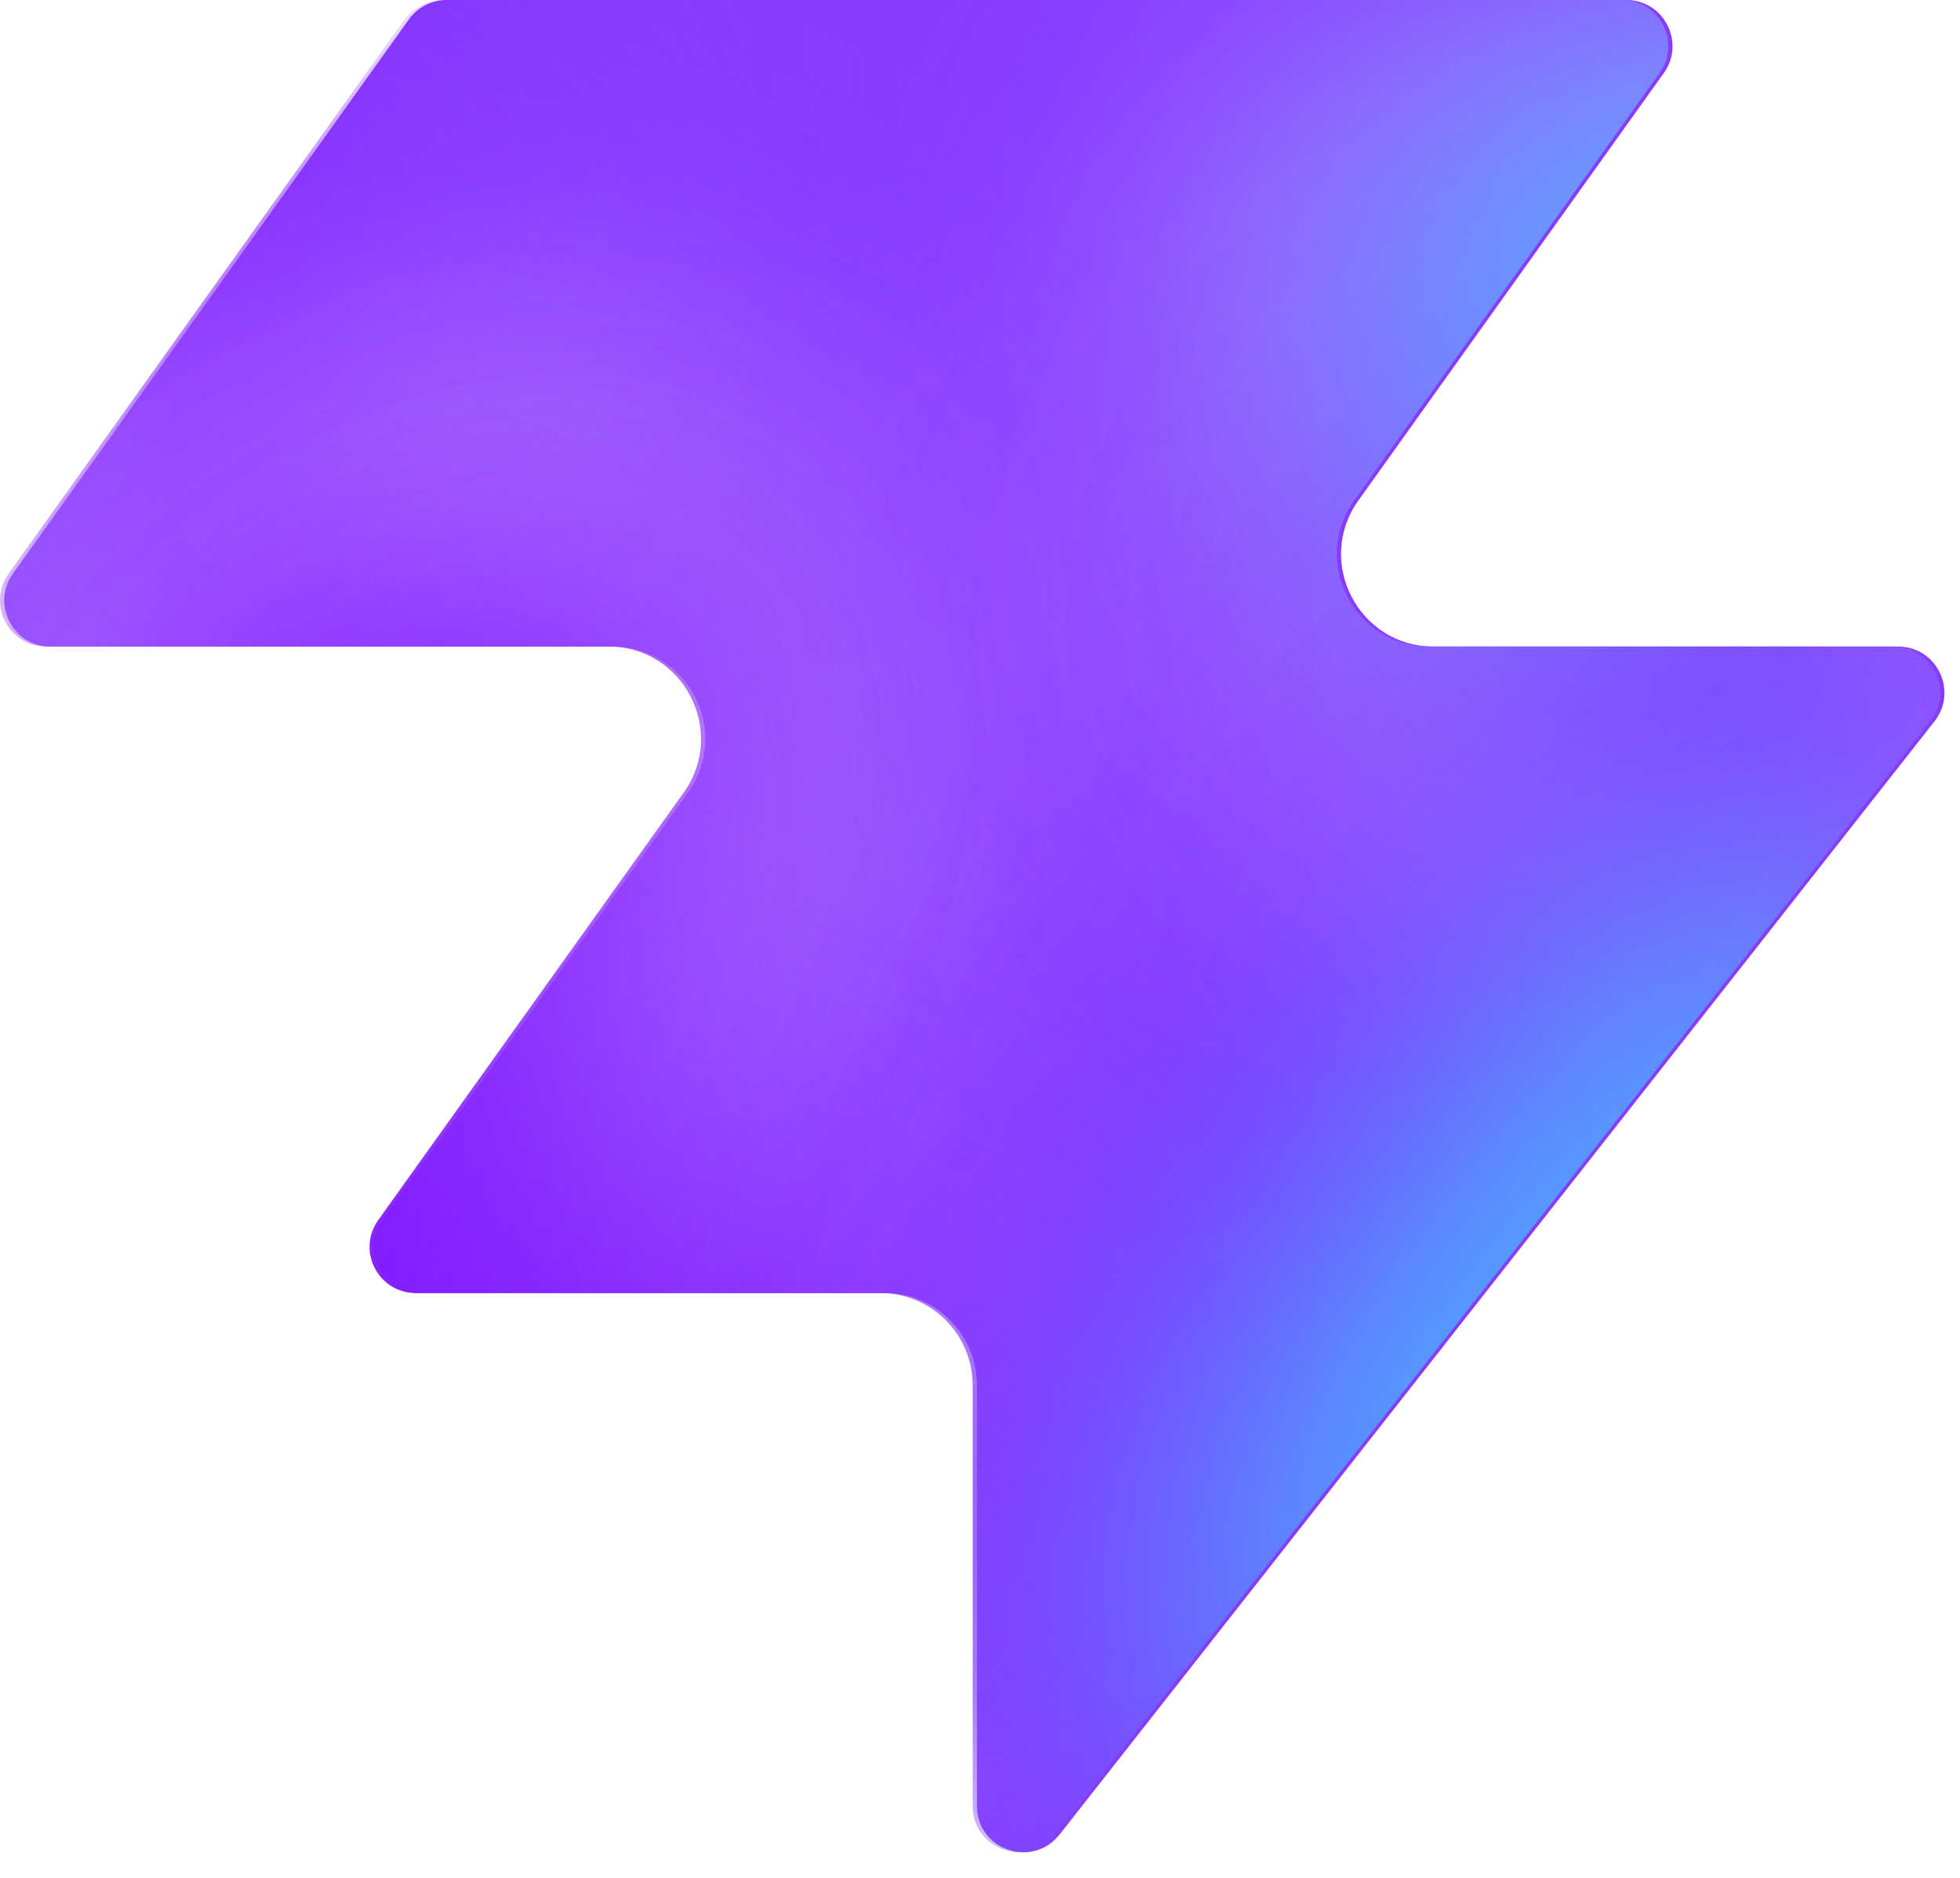
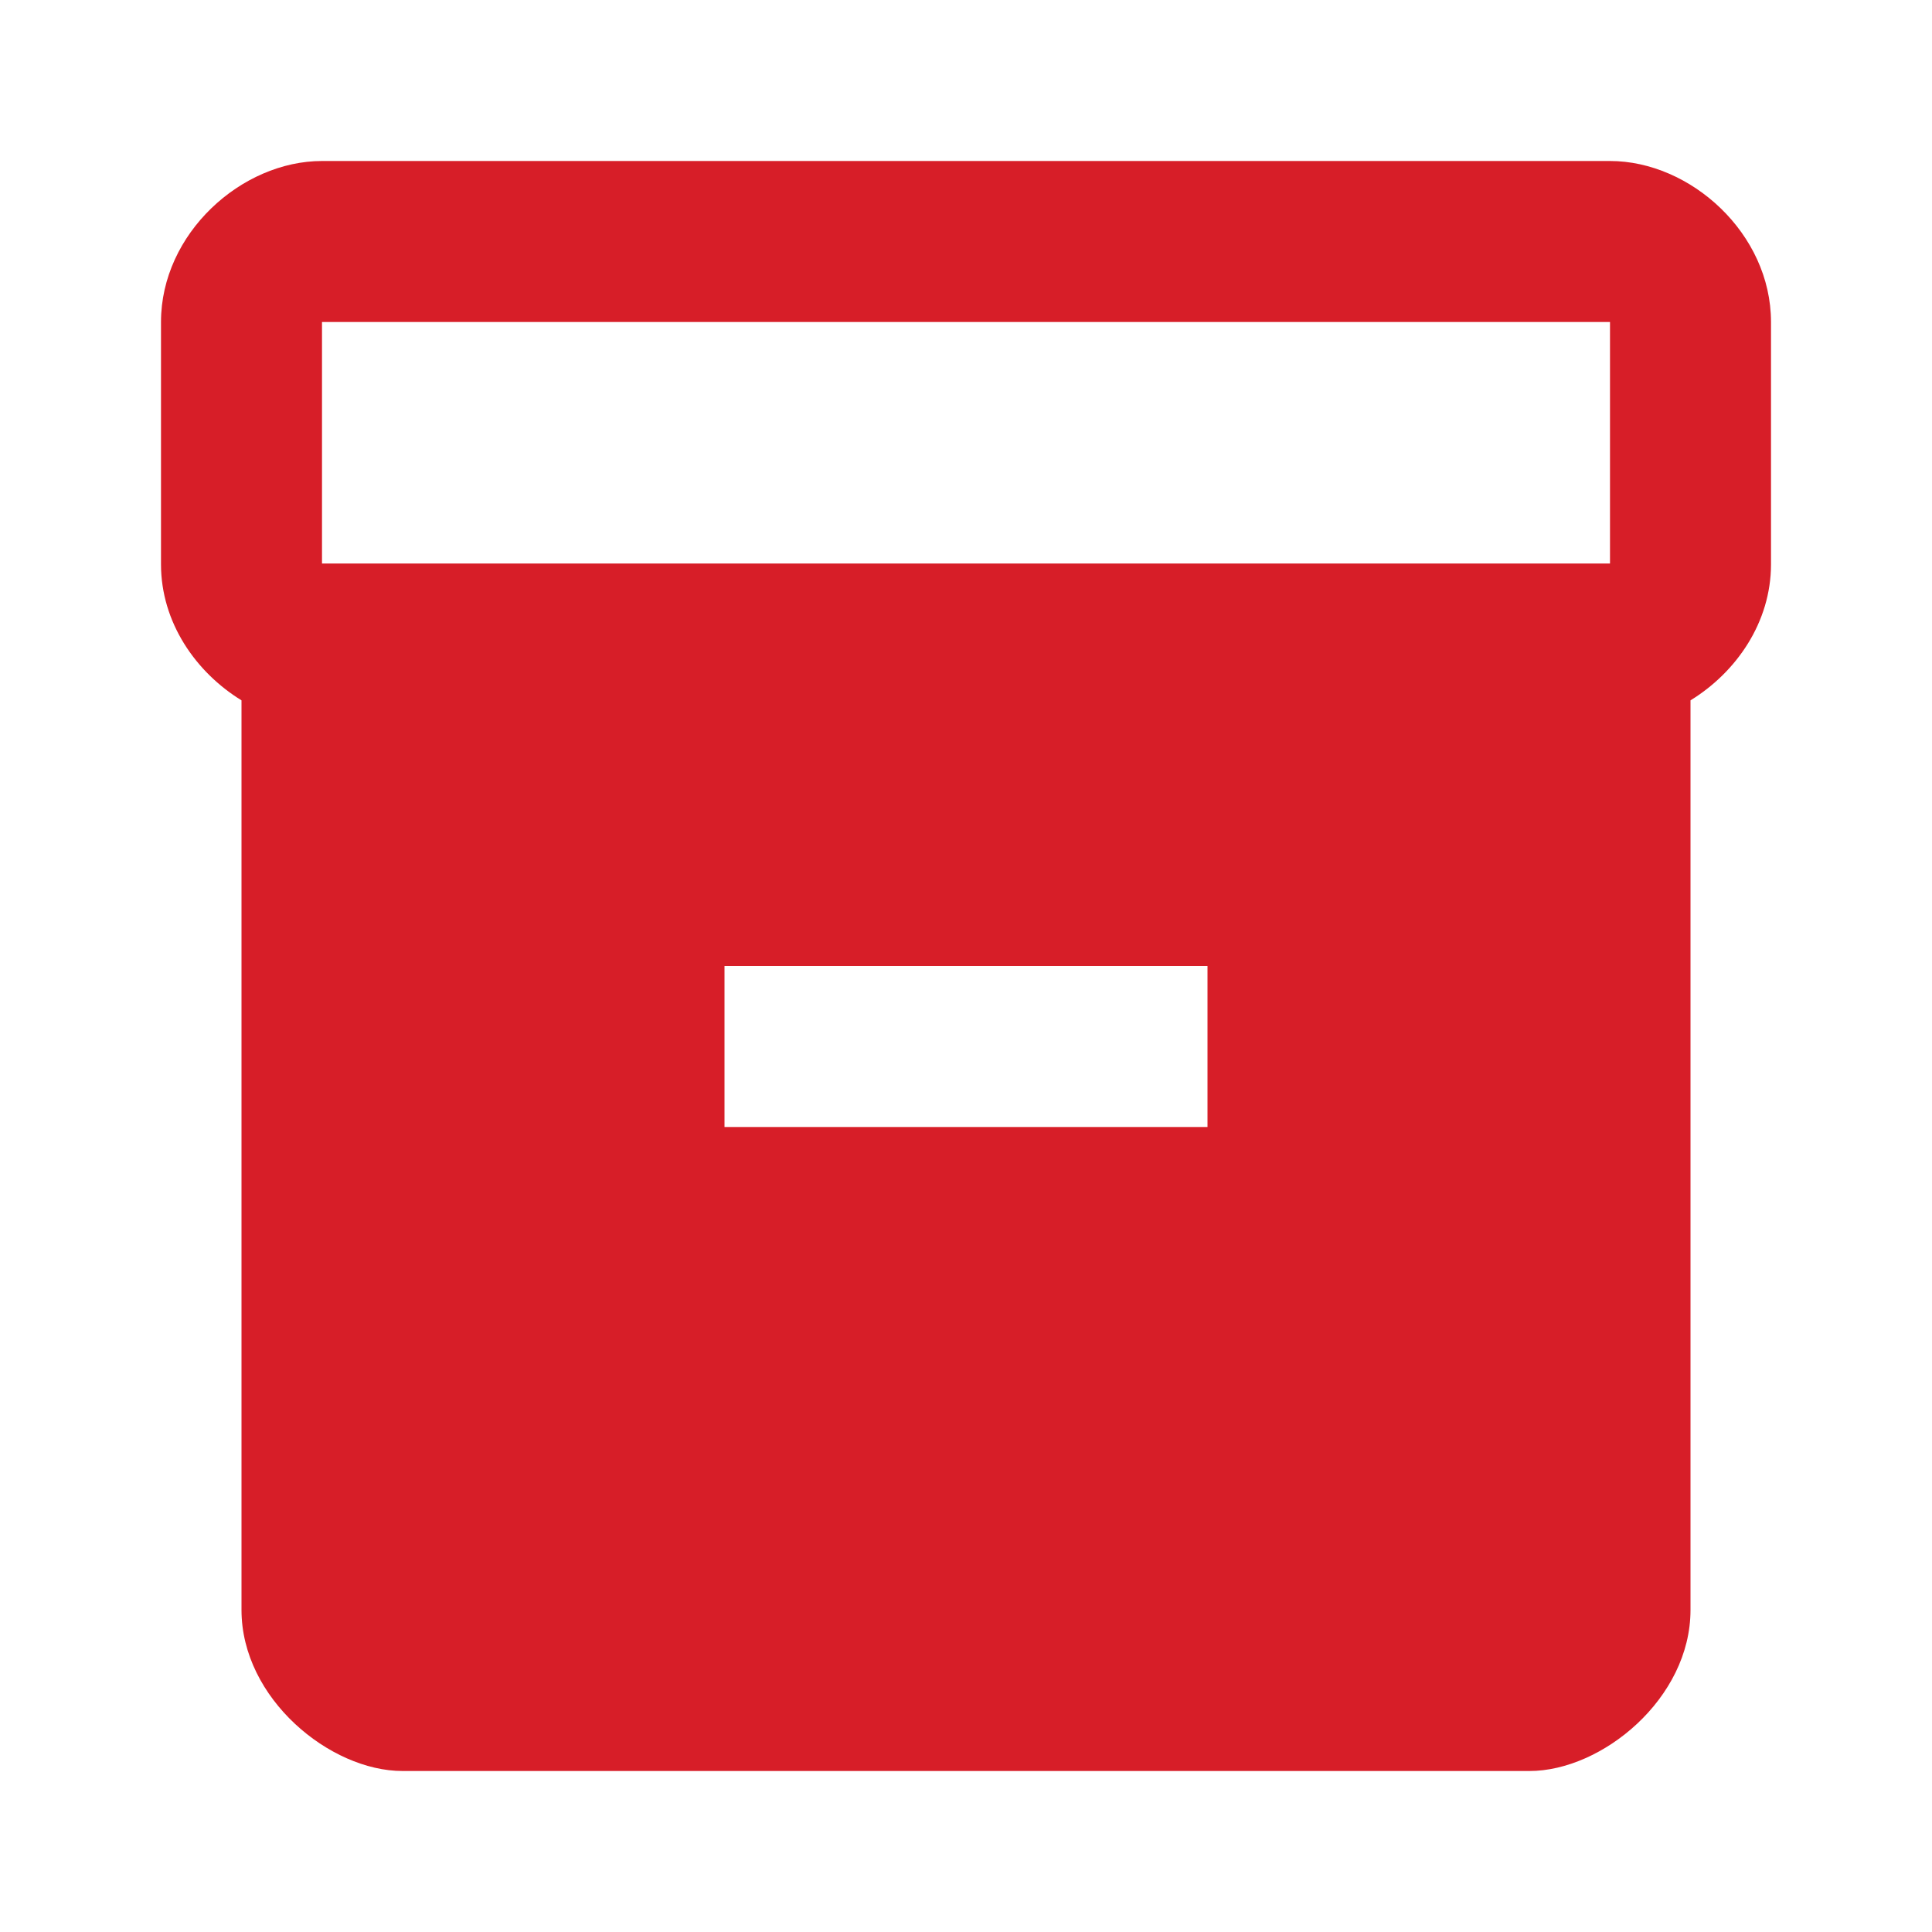
- <svg xmlns="http://www.w3.org/2000/svg" width="48" height="46" fill="none" viewBox="0 0 48 46">
-   <path fill="#863bff" d="M25.946 44.938c-.664.845-2.021.375-2.021-.698V33.937a2.26 2.26 0 0 0-2.262-2.262H10.287c-.92 0-1.456-1.04-.92-1.788l7.48-10.471c1.07-1.497 0-3.578-1.842-3.578H1.237c-.92 0-1.456-1.04-.92-1.788L10.013.474c.214-.297.556-.474.92-.474h28.894c.92 0 1.456 1.04.92 1.788l-7.48 10.471c-1.07 1.498 0 3.579 1.842 3.579h11.377c.943 0 1.473 1.088.89 1.83L25.947 44.94z" style="fill:#863bff;fill:color(display-p3 .525 .23 1);fill-opacity:1" />
-   <mask id="a" width="48" height="46" x="0" y="0" maskUnits="userSpaceOnUse" style="mask-type:alpha">
-     <path fill="#000" d="M25.842 44.938c-.664.844-2.021.375-2.021-.698V33.937a2.26 2.26 0 0 0-2.262-2.262H10.183c-.92 0-1.456-1.04-.92-1.788l7.48-10.471c1.07-1.498 0-3.579-1.842-3.579H1.133c-.92 0-1.456-1.04-.92-1.787L9.91.473c.214-.297.556-.474.92-.474h28.894c.92 0 1.456 1.04.92 1.788l-7.48 10.471c-1.07 1.498 0 3.578 1.842 3.578h11.377c.943 0 1.473 1.088.89 1.832L25.843 44.94z" style="fill:#000;fill-opacity:1" />
-   </mask>
-   <g mask="url(#a)">
-     <g filter="url(#b)">
-       <ellipse cx="5.508" cy="14.704" fill="#ede6ff" rx="5.508" ry="14.704" style="fill:#ede6ff;fill:color(display-p3 .927 .903 1);fill-opacity:1" transform="matrix(.00324 1 1 -.00324 -4.47 31.516)" />
-     </g>
-     <g filter="url(#c)">
-       <ellipse cx="10.399" cy="29.851" fill="#ede6ff" rx="10.399" ry="29.851" style="fill:#ede6ff;fill:color(display-p3 .927 .903 1);fill-opacity:1" transform="matrix(.00324 1 1 -.00324 -39.328 7.883)" />
-     </g>
-     <g filter="url(#d)">
-       <ellipse cx="5.508" cy="30.487" fill="#7e14ff" rx="5.508" ry="30.487" style="fill:#7e14ff;fill:color(display-p3 .492 .077 1);fill-opacity:1" transform="rotate(89.814 -25.913 -14.639)scale(1 -1)" />
-     </g>
-     <g filter="url(#e)">
-       <ellipse cx="5.508" cy="30.599" fill="#7e14ff" rx="5.508" ry="30.599" style="fill:#7e14ff;fill:color(display-p3 .492 .077 1);fill-opacity:1" transform="rotate(89.814 -32.644 -3.334)scale(1 -1)" />
-     </g>
-     <g filter="url(#f)">
-       <ellipse cx="5.508" cy="30.599" fill="#7e14ff" rx="5.508" ry="30.599" style="fill:#7e14ff;fill:color(display-p3 .492 .077 1);fill-opacity:1" transform="matrix(.00324 1 1 -.00324 -34.34 30.47)" />
-     </g>
-     <g filter="url(#g)">
-       <ellipse cx="14.072" cy="22.078" fill="#ede6ff" rx="14.072" ry="22.078" style="fill:#ede6ff;fill:color(display-p3 .927 .903 1);fill-opacity:1" transform="rotate(93.35 24.506 48.493)scale(-1 1)" />
-     </g>
-     <g filter="url(#h)">
-       <ellipse cx="3.47" cy="21.501" fill="#7e14ff" rx="3.47" ry="21.501" style="fill:#7e14ff;fill:color(display-p3 .492 .077 1);fill-opacity:1" transform="rotate(89.009 28.708 47.59)scale(-1 1)" />
-     </g>
-     <g filter="url(#i)">
-       <ellipse cx="3.47" cy="21.501" fill="#7e14ff" rx="3.47" ry="21.501" style="fill:#7e14ff;fill:color(display-p3 .492 .077 1);fill-opacity:1" transform="rotate(89.009 28.708 47.59)scale(-1 1)" />
-     </g>
-     <g filter="url(#j)">
-       <ellipse cx=".387" cy="8.972" fill="#7e14ff" rx="4.407" ry="29.108" style="fill:#7e14ff;fill:color(display-p3 .492 .077 1);fill-opacity:1" transform="rotate(39.51 .387 8.972)" />
-     </g>
-     <g filter="url(#k)">
-       <ellipse cx="47.523" cy="-6.092" fill="#7e14ff" rx="4.407" ry="29.108" style="fill:#7e14ff;fill:color(display-p3 .492 .077 1);fill-opacity:1" transform="rotate(37.892 47.523 -6.092)" />
-     </g>
-     <g filter="url(#l)">
-       <ellipse cx="41.412" cy="6.333" fill="#47bfff" rx="5.971" ry="9.665" style="fill:#47bfff;fill:color(display-p3 .28 .748 1);fill-opacity:1" transform="rotate(37.892 41.412 6.333)" />
-     </g>
-     <g filter="url(#m)">
-       <ellipse cx="-1.879" cy="38.332" fill="#7e14ff" rx="4.407" ry="29.108" style="fill:#7e14ff;fill:color(display-p3 .492 .077 1);fill-opacity:1" transform="rotate(37.892 -1.88 38.332)" />
-     </g>
-     <g filter="url(#n)">
-       <ellipse cx="-1.879" cy="38.332" fill="#7e14ff" rx="4.407" ry="29.108" style="fill:#7e14ff;fill:color(display-p3 .492 .077 1);fill-opacity:1" transform="rotate(37.892 -1.88 38.332)" />
-     </g>
-     <g filter="url(#o)">
-       <ellipse cx="35.651" cy="29.907" fill="#7e14ff" rx="4.407" ry="29.108" style="fill:#7e14ff;fill:color(display-p3 .492 .077 1);fill-opacity:1" transform="rotate(37.892 35.651 29.907)" />
-     </g>
-     <g filter="url(#p)">
-       <ellipse cx="38.418" cy="32.4" fill="#47bfff" rx="5.971" ry="15.297" style="fill:#47bfff;fill:color(display-p3 .28 .748 1);fill-opacity:1" transform="rotate(37.892 38.418 32.4)" />
-     </g>
-   </g>
-   <defs>
-     <filter id="b" width="60.045" height="41.654" x="-19.77" y="16.149" color-interpolation-filters="sRGB" filterUnits="userSpaceOnUse">
-       <feFlood flood-opacity="0" result="BackgroundImageFix" />
-       <feBlend in="SourceGraphic" in2="BackgroundImageFix" result="shape" />
-       <feGaussianBlur result="effect1_foregroundBlur_2002_17158" stdDeviation="7.659" />
-     </filter>
-     <filter id="c" width="90.34" height="51.437" x="-54.613" y="-7.533" color-interpolation-filters="sRGB" filterUnits="userSpaceOnUse">
-       <feFlood flood-opacity="0" result="BackgroundImageFix" />
-       <feBlend in="SourceGraphic" in2="BackgroundImageFix" result="shape" />
-       <feGaussianBlur result="effect1_foregroundBlur_2002_17158" stdDeviation="7.659" />
-     </filter>
-     <filter id="d" width="79.355" height="29.4" x="-49.64" y="2.03" color-interpolation-filters="sRGB" filterUnits="userSpaceOnUse">
-       <feFlood flood-opacity="0" result="BackgroundImageFix" />
-       <feBlend in="SourceGraphic" in2="BackgroundImageFix" result="shape" />
-       <feGaussianBlur result="effect1_foregroundBlur_2002_17158" stdDeviation="4.596" />
-     </filter>
-     <filter id="e" width="79.579" height="29.4" x="-45.045" y="20.029" color-interpolation-filters="sRGB" filterUnits="userSpaceOnUse">
-       <feFlood flood-opacity="0" result="BackgroundImageFix" />
-       <feBlend in="SourceGraphic" in2="BackgroundImageFix" result="shape" />
-       <feGaussianBlur result="effect1_foregroundBlur_2002_17158" stdDeviation="4.596" />
-     </filter>
-     <filter id="f" width="79.579" height="29.4" x="-43.513" y="21.178" color-interpolation-filters="sRGB" filterUnits="userSpaceOnUse">
-       <feFlood flood-opacity="0" result="BackgroundImageFix" />
-       <feBlend in="SourceGraphic" in2="BackgroundImageFix" result="shape" />
-       <feGaussianBlur result="effect1_foregroundBlur_2002_17158" stdDeviation="4.596" />
-     </filter>
-     <filter id="g" width="74.749" height="58.852" x="15.756" y="-17.901" color-interpolation-filters="sRGB" filterUnits="userSpaceOnUse">
-       <feFlood flood-opacity="0" result="BackgroundImageFix" />
-       <feBlend in="SourceGraphic" in2="BackgroundImageFix" result="shape" />
-       <feGaussianBlur result="effect1_foregroundBlur_2002_17158" stdDeviation="7.659" />
-     </filter>
-     <filter id="h" width="61.377" height="25.362" x="23.548" y="2.284" color-interpolation-filters="sRGB" filterUnits="userSpaceOnUse">
-       <feFlood flood-opacity="0" result="BackgroundImageFix" />
-       <feBlend in="SourceGraphic" in2="BackgroundImageFix" result="shape" />
-       <feGaussianBlur result="effect1_foregroundBlur_2002_17158" stdDeviation="4.596" />
-     </filter>
-     <filter id="i" width="61.377" height="25.362" x="23.548" y="2.284" color-interpolation-filters="sRGB" filterUnits="userSpaceOnUse">
-       <feFlood flood-opacity="0" result="BackgroundImageFix" />
-       <feBlend in="SourceGraphic" in2="BackgroundImageFix" result="shape" />
-       <feGaussianBlur result="effect1_foregroundBlur_2002_17158" stdDeviation="4.596" />
-     </filter>
-     <filter id="j" width="56.045" height="63.649" x="-27.636" y="-22.853" color-interpolation-filters="sRGB" filterUnits="userSpaceOnUse">
-       <feFlood flood-opacity="0" result="BackgroundImageFix" />
-       <feBlend in="SourceGraphic" in2="BackgroundImageFix" result="shape" />
-       <feGaussianBlur result="effect1_foregroundBlur_2002_17158" stdDeviation="4.596" />
-     </filter>
-     <filter id="k" width="54.814" height="64.646" x="20.116" y="-38.415" color-interpolation-filters="sRGB" filterUnits="userSpaceOnUse">
-       <feFlood flood-opacity="0" result="BackgroundImageFix" />
-       <feBlend in="SourceGraphic" in2="BackgroundImageFix" result="shape" />
-       <feGaussianBlur result="effect1_foregroundBlur_2002_17158" stdDeviation="4.596" />
-     </filter>
-     <filter id="l" width="33.541" height="35.313" x="24.641" y="-11.323" color-interpolation-filters="sRGB" filterUnits="userSpaceOnUse">
-       <feFlood flood-opacity="0" result="BackgroundImageFix" />
-       <feBlend in="SourceGraphic" in2="BackgroundImageFix" result="shape" />
-       <feGaussianBlur result="effect1_foregroundBlur_2002_17158" stdDeviation="4.596" />
-     </filter>
-     <filter id="m" width="54.814" height="64.646" x="-29.286" y="6.009" color-interpolation-filters="sRGB" filterUnits="userSpaceOnUse">
-       <feFlood flood-opacity="0" result="BackgroundImageFix" />
-       <feBlend in="SourceGraphic" in2="BackgroundImageFix" result="shape" />
-       <feGaussianBlur result="effect1_foregroundBlur_2002_17158" stdDeviation="4.596" />
-     </filter>
-     <filter id="n" width="54.814" height="64.646" x="-29.286" y="6.009" color-interpolation-filters="sRGB" filterUnits="userSpaceOnUse">
-       <feFlood flood-opacity="0" result="BackgroundImageFix" />
-       <feBlend in="SourceGraphic" in2="BackgroundImageFix" result="shape" />
-       <feGaussianBlur result="effect1_foregroundBlur_2002_17158" stdDeviation="4.596" />
-     </filter>
-     <filter id="o" width="54.814" height="64.646" x="8.244" y="-2.416" color-interpolation-filters="sRGB" filterUnits="userSpaceOnUse">
-       <feFlood flood-opacity="0" result="BackgroundImageFix" />
-       <feBlend in="SourceGraphic" in2="BackgroundImageFix" result="shape" />
-       <feGaussianBlur result="effect1_foregroundBlur_2002_17158" stdDeviation="4.596" />
-     </filter>
-     <filter id="p" width="39.409" height="43.623" x="18.713" y="10.588" color-interpolation-filters="sRGB" filterUnits="userSpaceOnUse">
-       <feFlood flood-opacity="0" result="BackgroundImageFix" />
-       <feBlend in="SourceGraphic" in2="BackgroundImageFix" result="shape" />
-       <feGaussianBlur result="effect1_foregroundBlur_2002_17158" stdDeviation="4.596" />
-     </filter>
-   </defs>
+ <svg xmlns="http://www.w3.org/2000/svg" viewBox="0 0 24 24" width="32" height="32" role="img" aria-label="Generate SBOM">
+   <path fill="#D71E28" d="M20 2H4c-1 0-2 .9-2 2v3.01c0 .72.43 1.34 1 1.69V20c0 1.1 1.1 2 2 2h14c.9 0 2-.9 2-2V8.7c.57-.35 1-.97 1-1.69V4c0-1.1-1-2-2-2m-5 12H9v-2h6zm5-7H4V4h16z" />
</svg>
